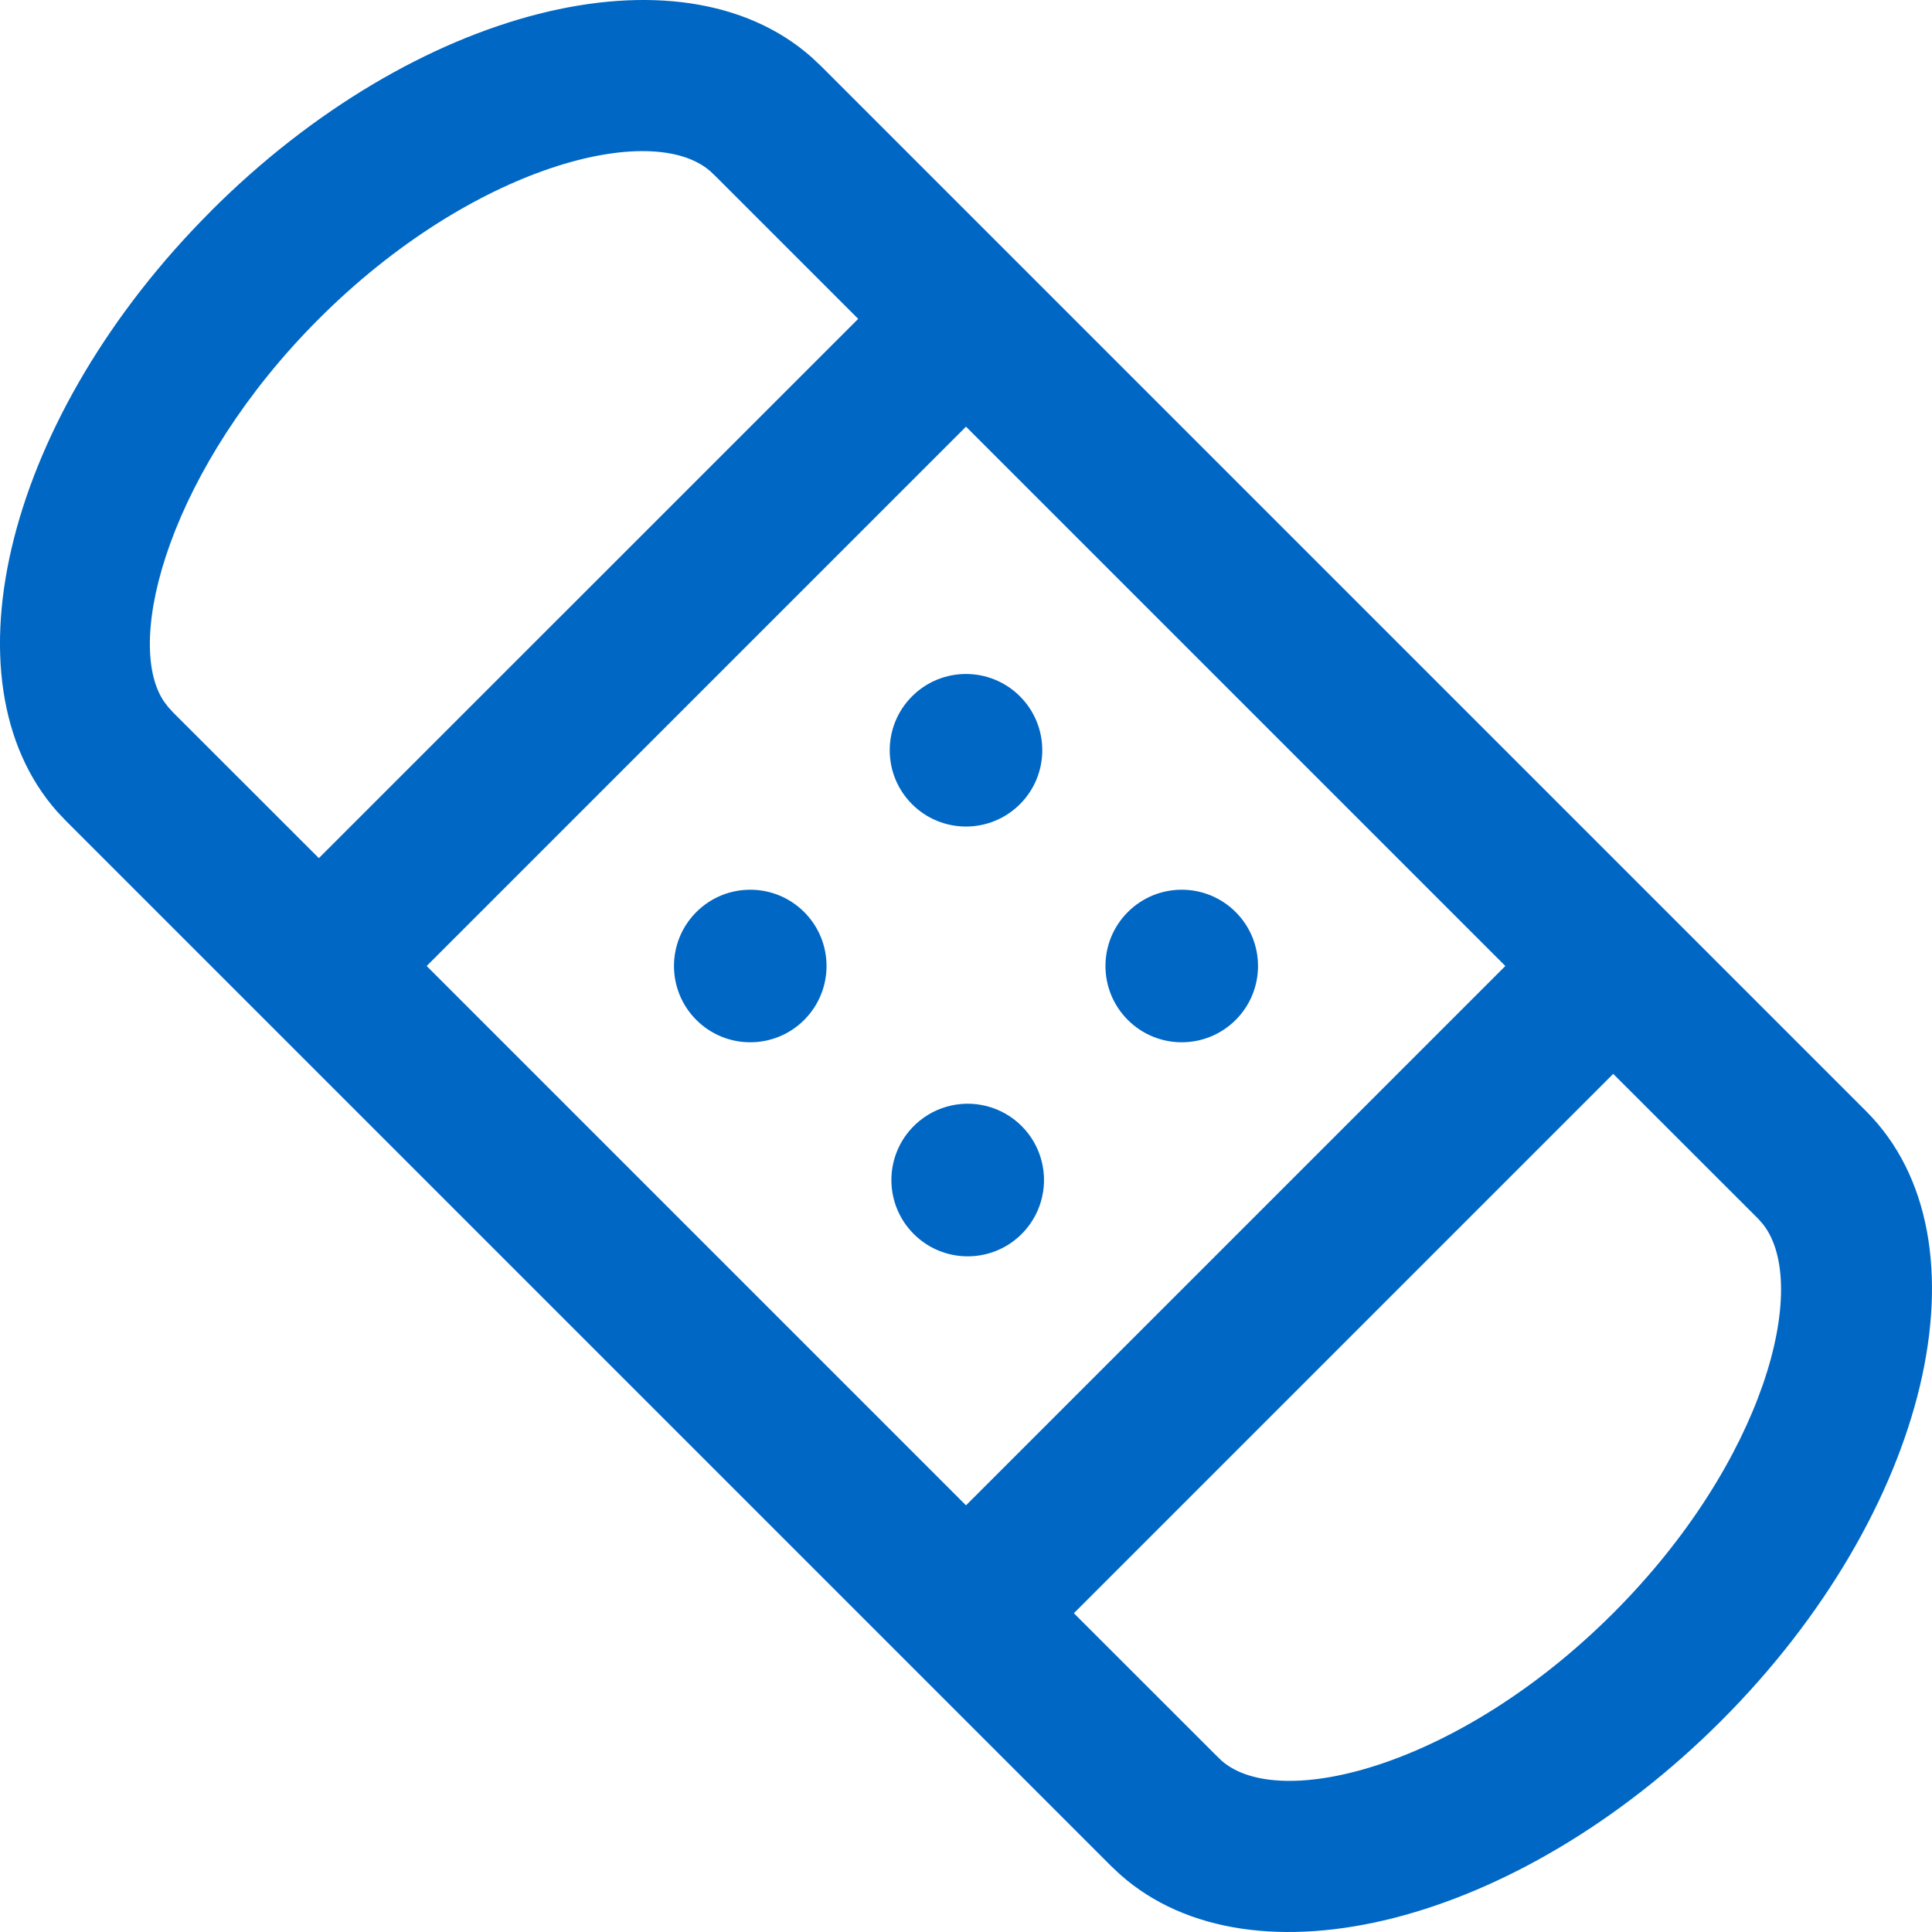
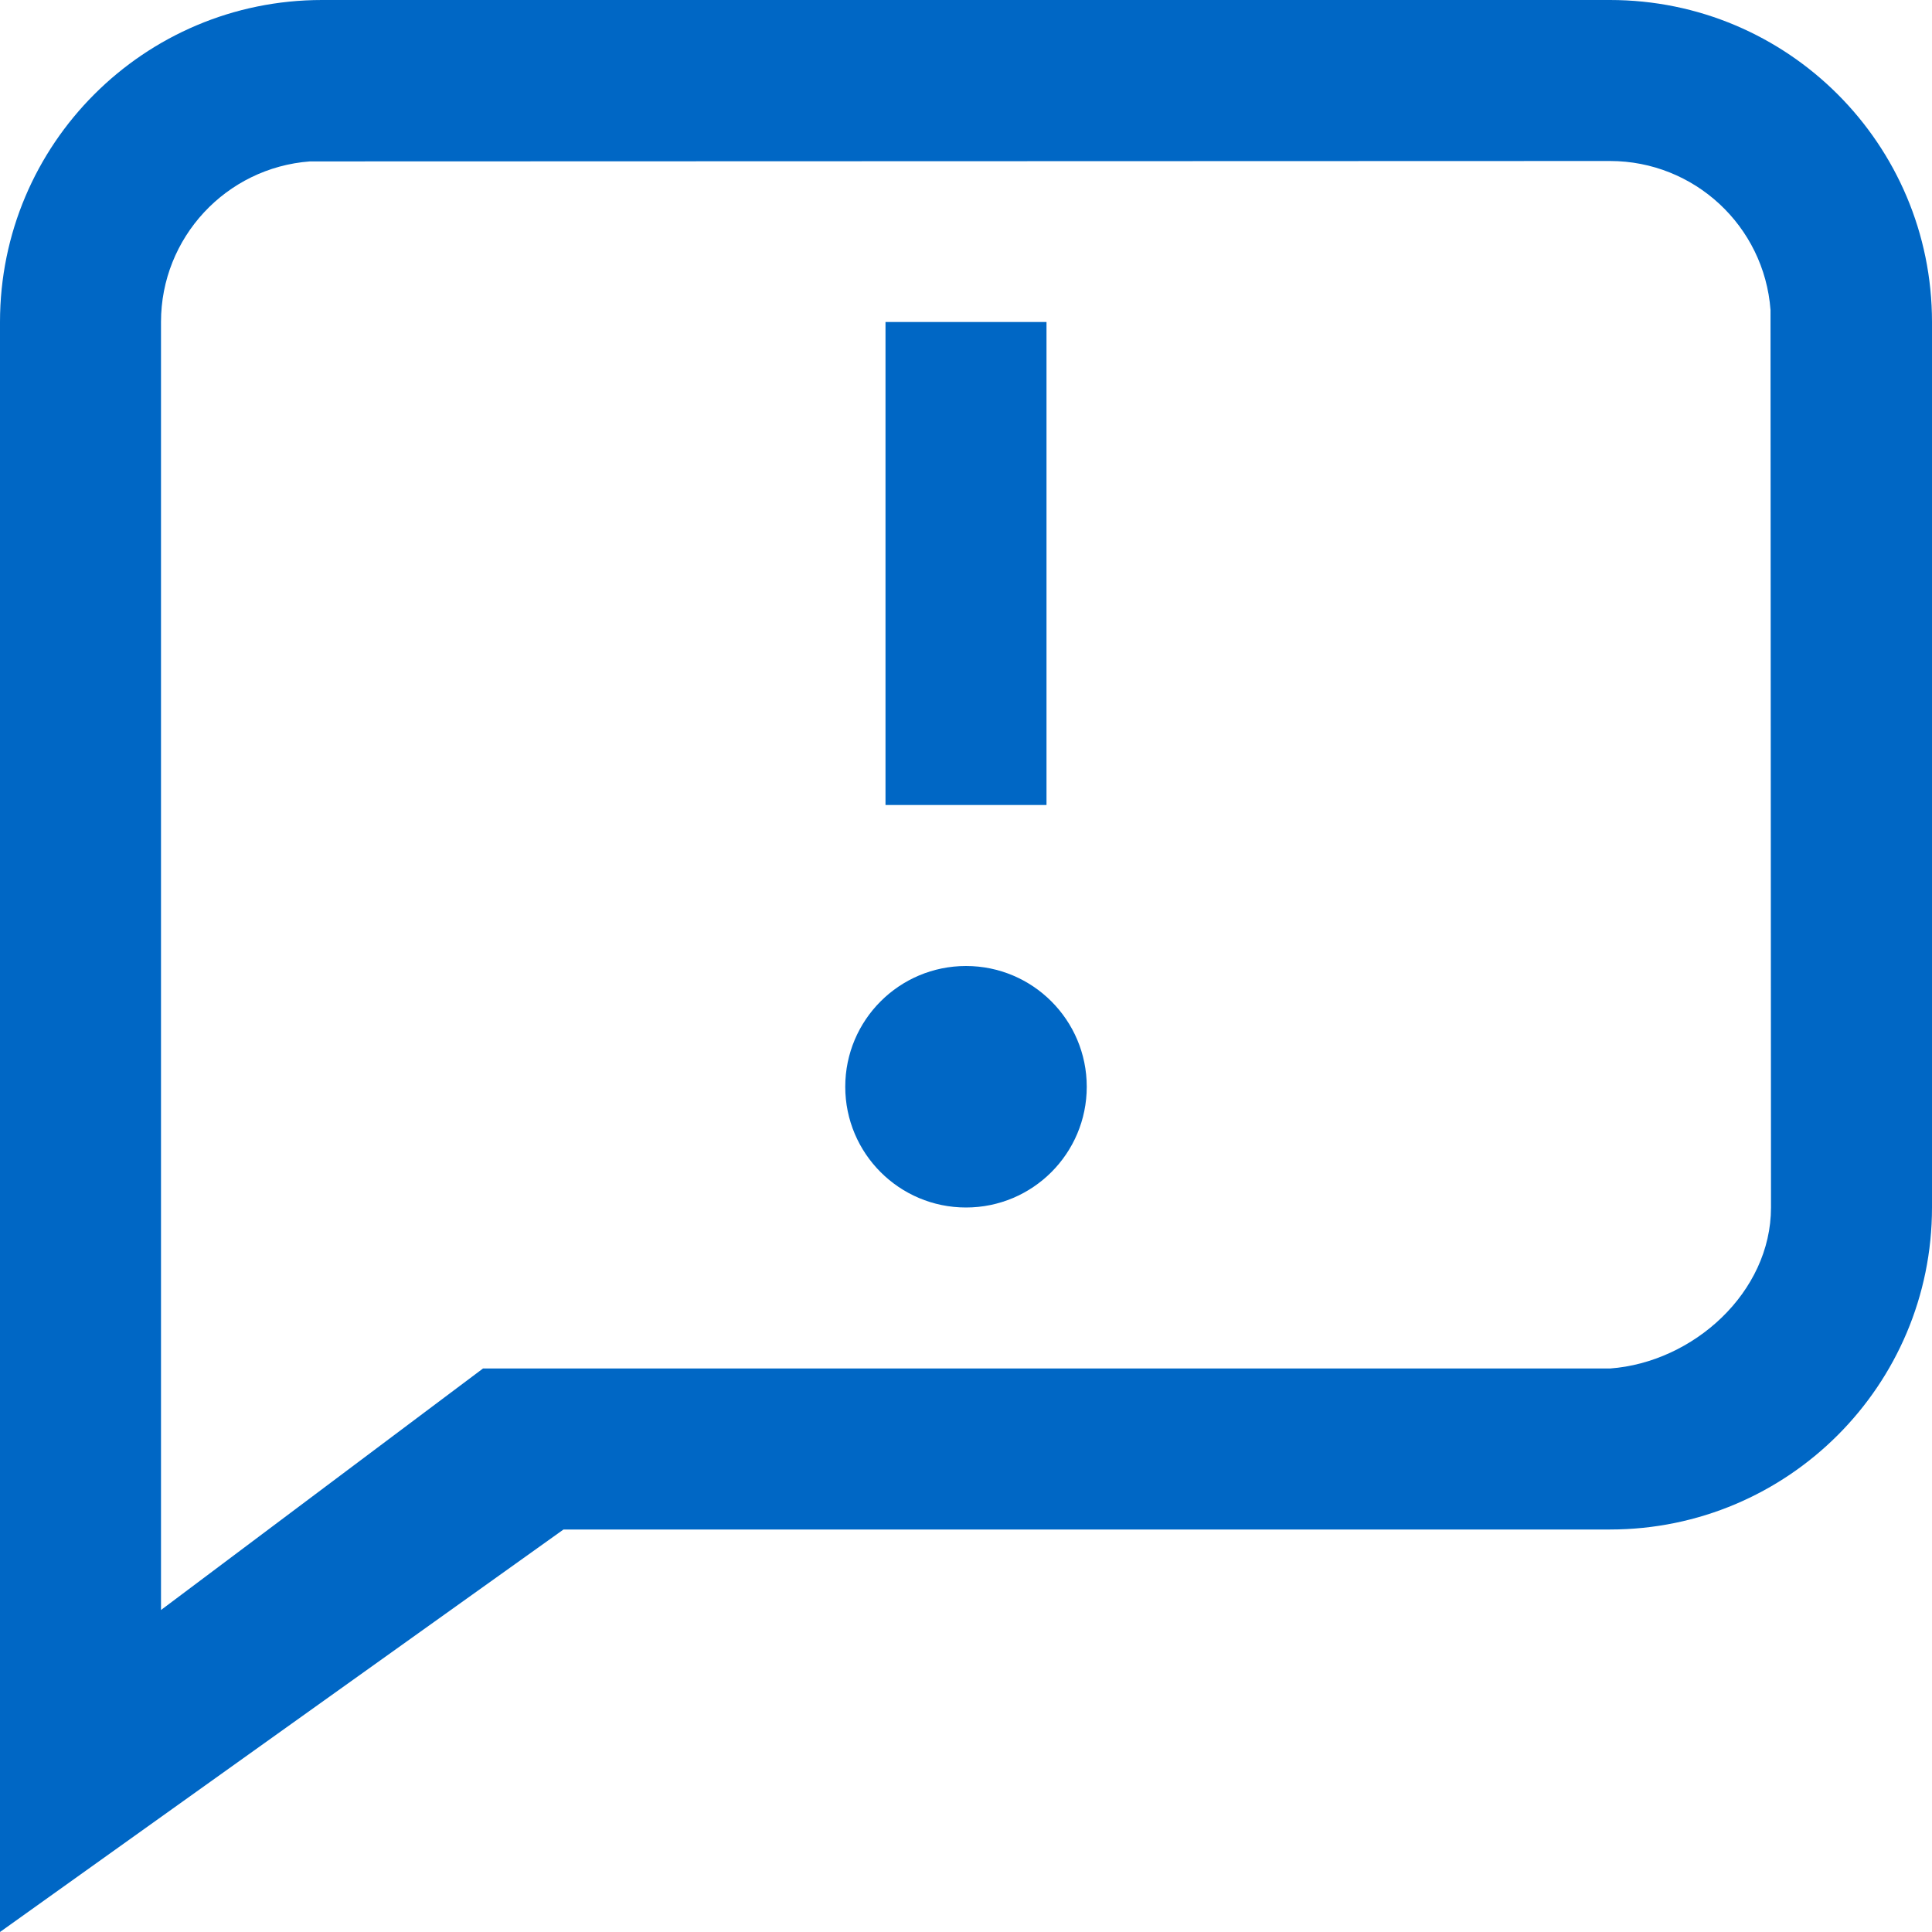
<svg xmlns="http://www.w3.org/2000/svg" width="1em" height="1em" viewBox="0 0 24 24" fill="none">
-   <path fill-rule="evenodd" clip-rule="evenodd" d="M2.621 2.621C5.151.091 8.445-.738 10.082.711l.114.107 12.986 12.986c1.594 1.593.787 4.985-1.803 7.575-2.53 2.53-5.824 3.359-7.461 1.91l-.114-.107L.818 10.196l-.108-.114C-.738 8.445.092 5.151 2.621 2.622zM20.04 13.34l-6.7 6.7 1.763 1.762.071.069c.725.64 2.964.07 4.866-1.832 1.884-1.884 2.45-4.073 1.864-4.827l-.06-.069-1.804-1.803zM12 5.3L5.3 12l6.7 6.7 6.7-6.7L12 5.3zm-.67 8.71a.948.948 0 111.34 1.34.948.948 0 01-1.34-1.34zm2.68-2.68a.947.947 0 111.34 1.34.947.947 0 01-1.34-1.34zm-5.36 0a.947.947 0 111.34 1.34.947.947 0 01-1.34-1.34zm2.68-2.68a.947.947 0 111.34 1.34.947.947 0 01-1.34-1.34zM3.961 3.961c-1.84 1.84-2.434 3.997-1.925 4.752l.054.071.067.073 1.804 1.803 6.7-6.699-1.763-1.763-.071-.068c-.725-.642-2.964-.071-4.866 1.831z" fill="#0067c5" />
+   <path fill-rule="evenodd" clip-rule="evenodd" d="M0 4a4 4 0 014-4h16a4 4 0 014 4v11a4 4 0 01-4 4H7l-7 5V4zm21.994-.15A2 2 0 0020 2l-16.15.005A2 2 0 002 4v16l4-3h14c1.035-.076 2-.946 2-2l-.006-11.15zM10.5 13.5a1.5 1.5 0 113 0 1.5 1.5 0 01-3 0zM11 4h2v6h-2V4z" fill="#0067c5" />
</svg>
